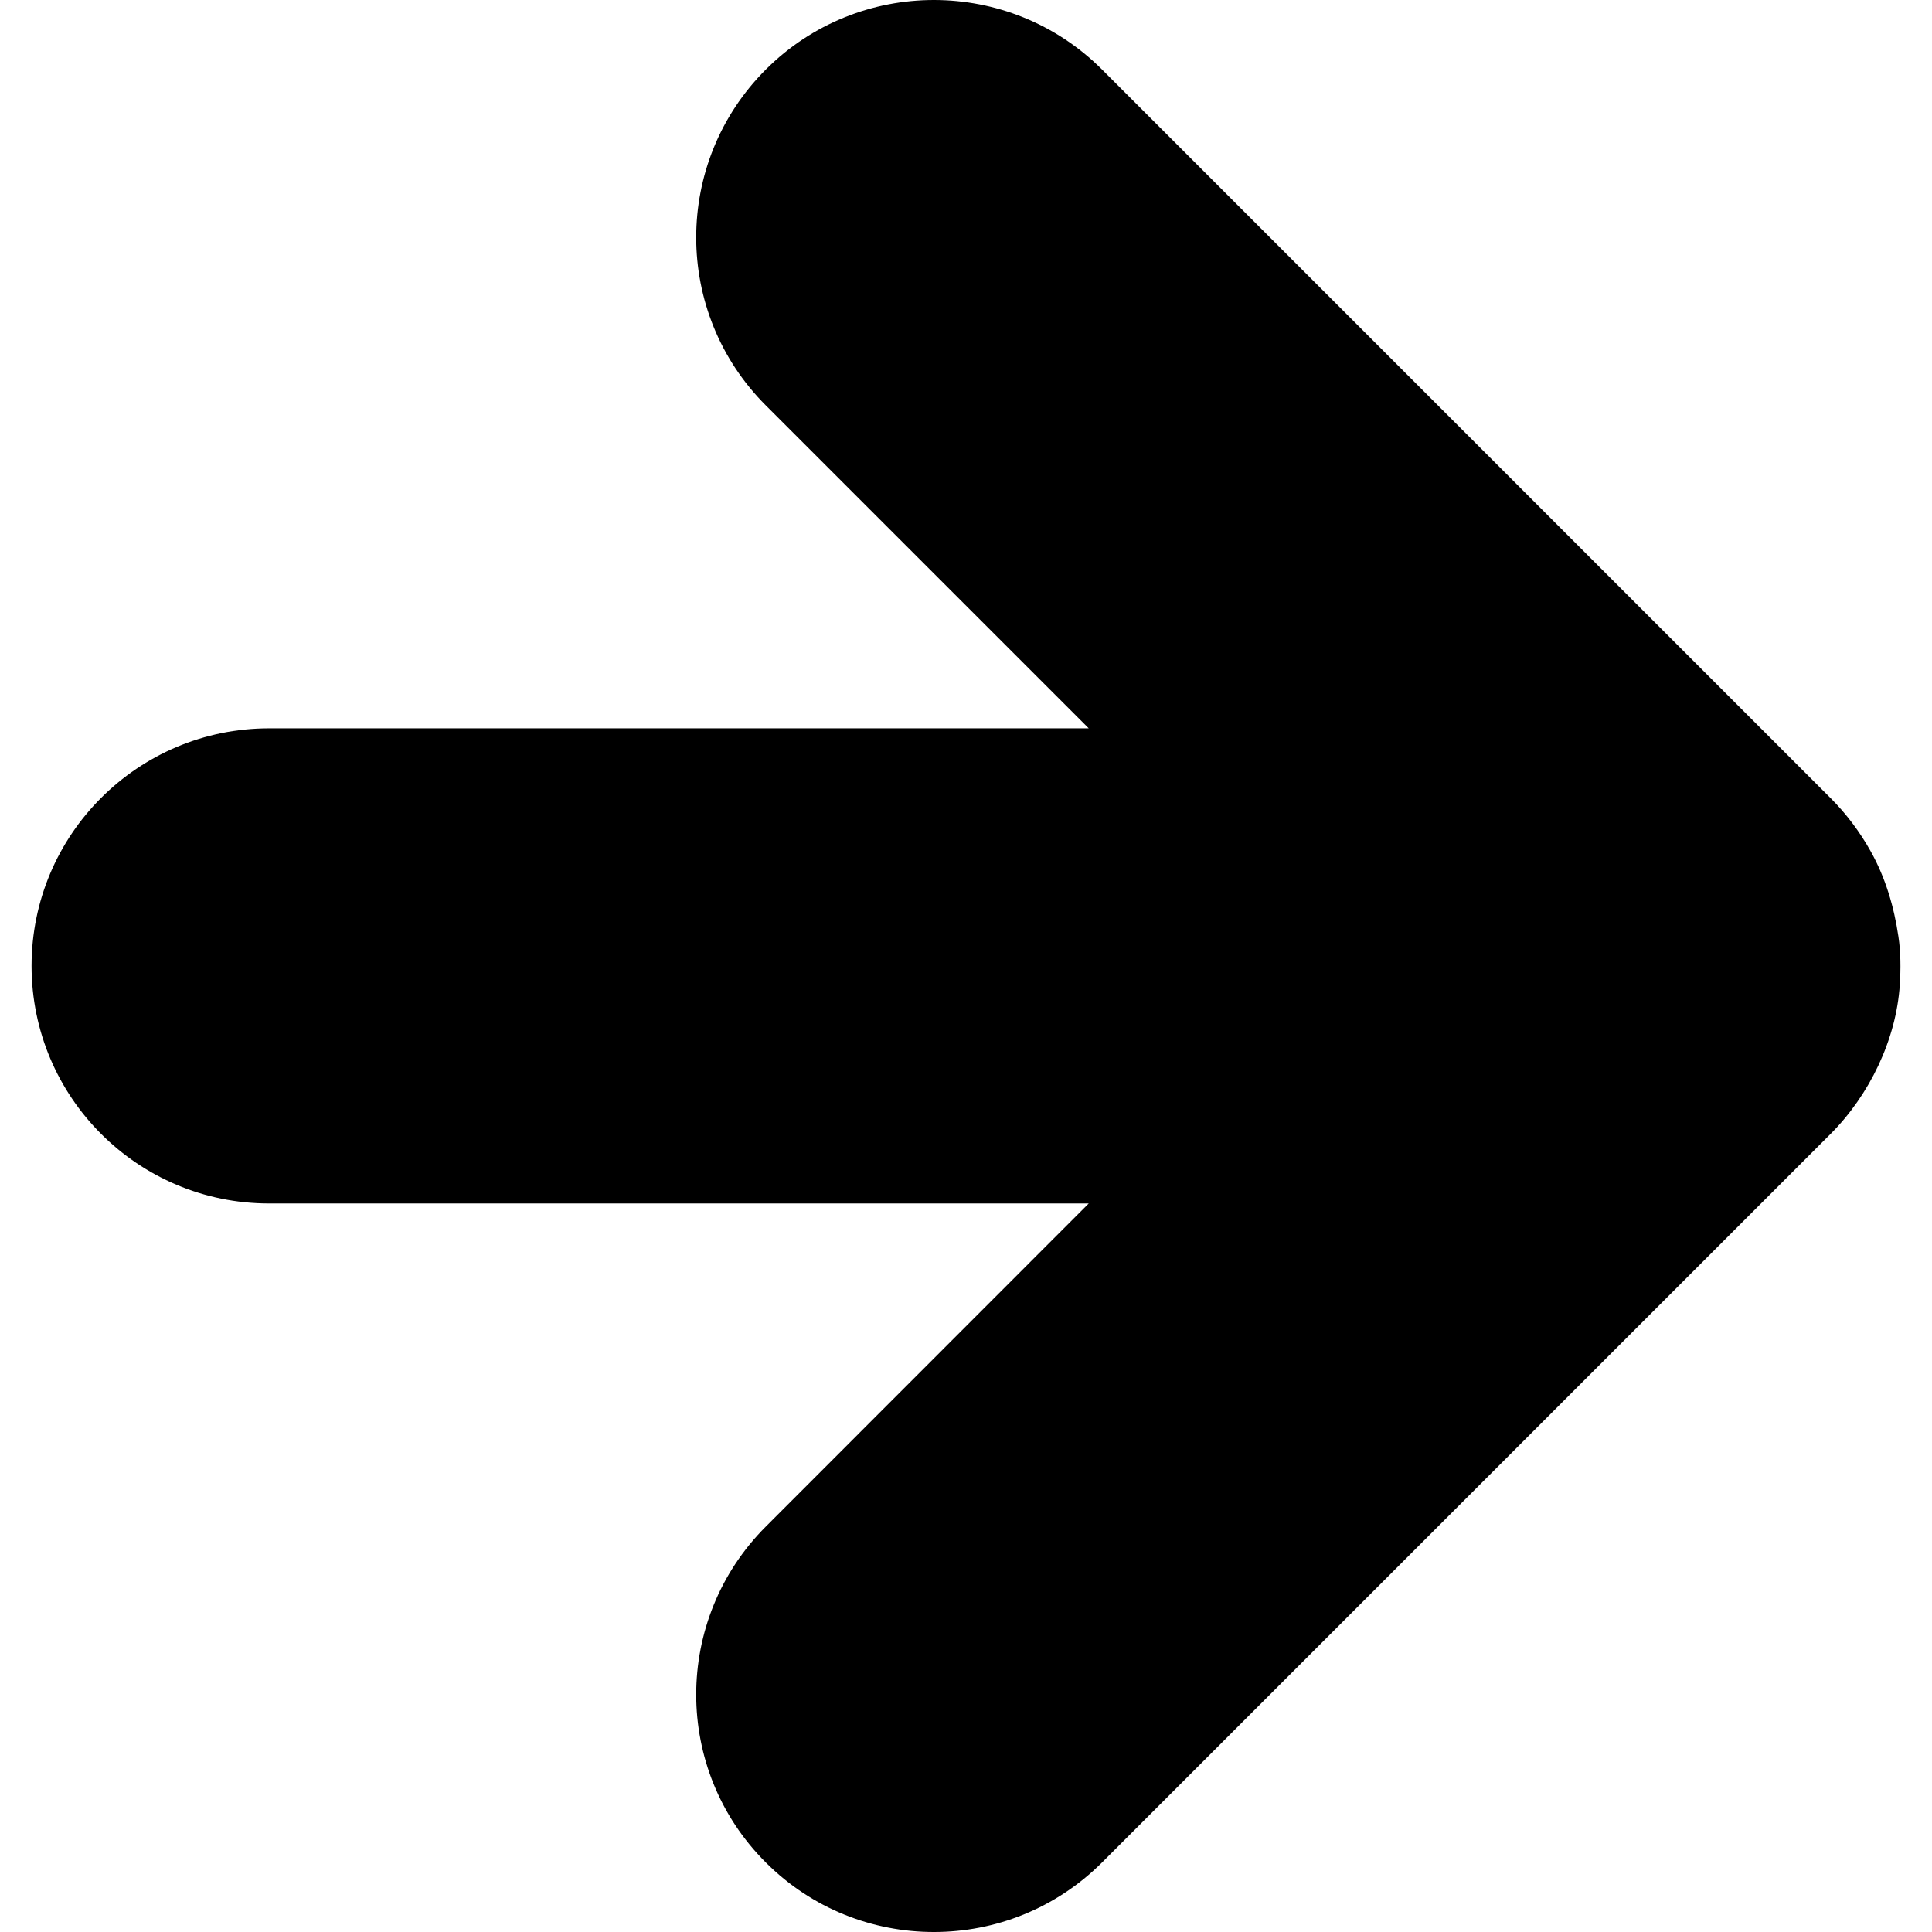
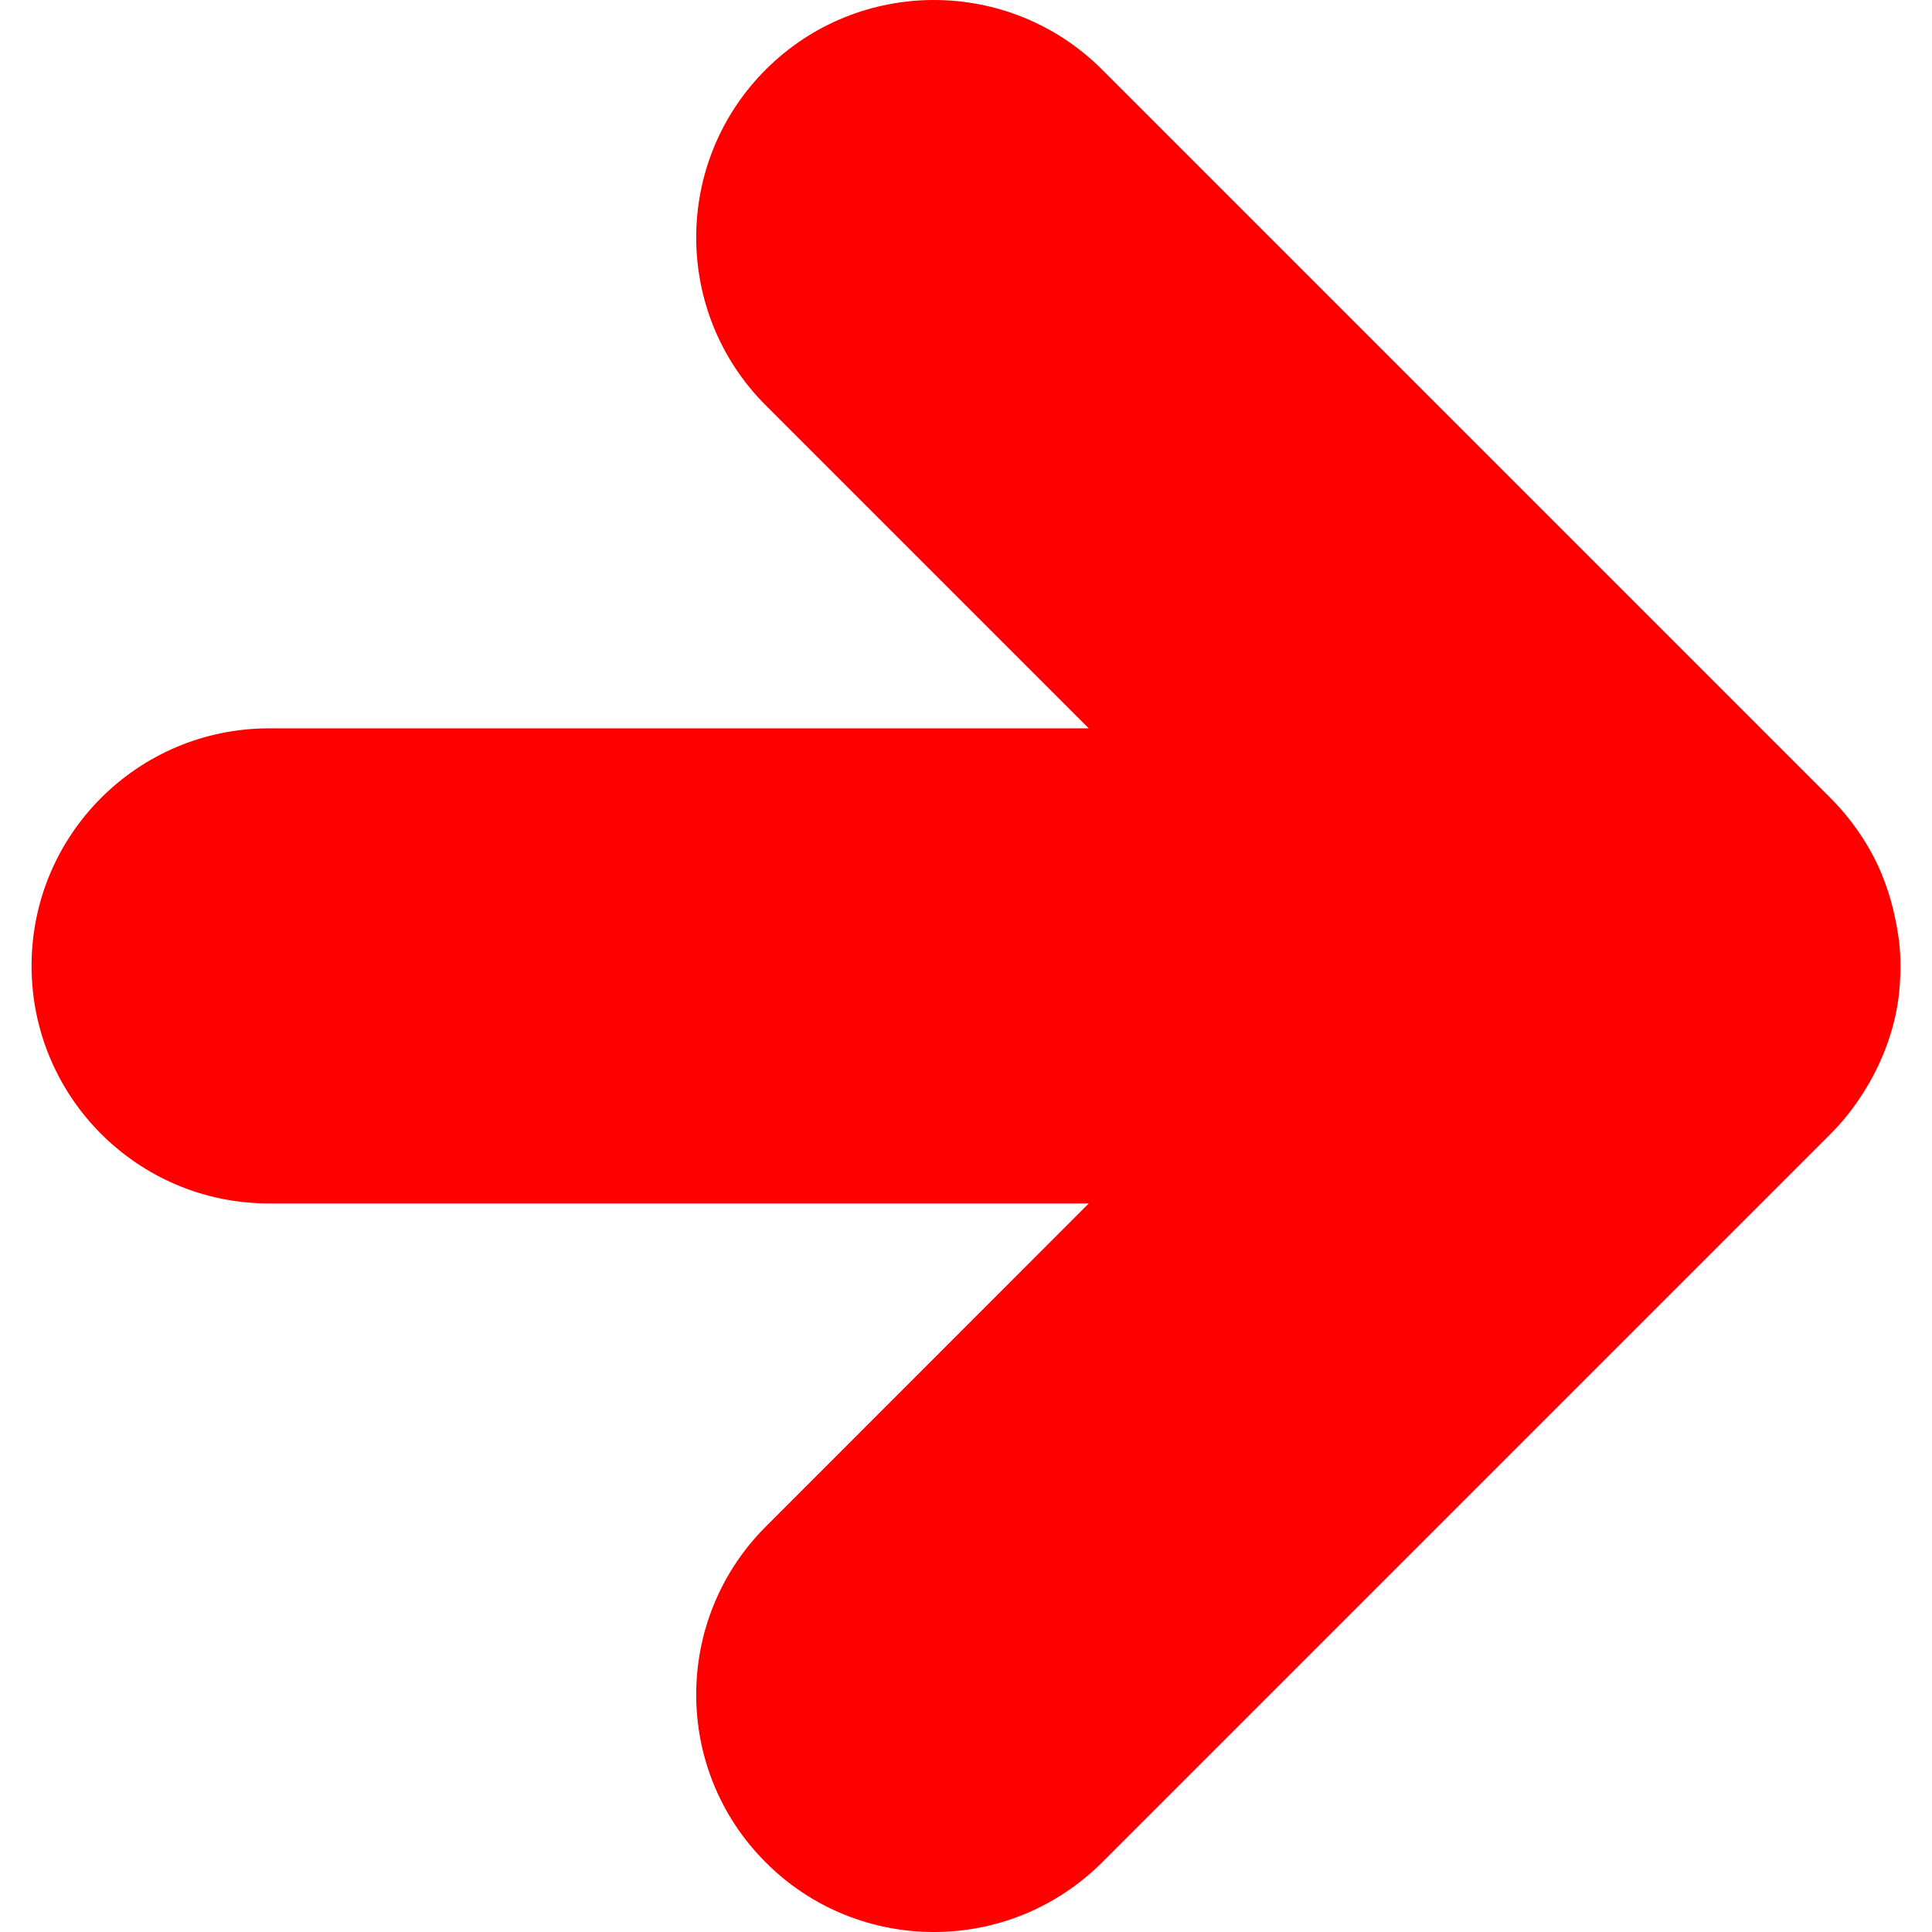
- <svg xmlns="http://www.w3.org/2000/svg" version="1.1" id="Capa_1" x="0px" y="0px" width="975.9px" height="975.9px" viewBox="0 0 975.9 975.9" style="enable-background:new 0 0 975.9 975.9;" xml:space="preserve">
+ <svg xmlns="http://www.w3.org/2000/svg" fill="red" version="1.1" id="Capa_1" x="0px" y="0px" width="975.9px" height="975.9px" viewBox="0 0 975.9 975.9" style="enable-background:new 0 0 975.9 975.9;" xml:space="preserve">
  <g>
    <path d="M386.842,940.801c23.4,23.399,54.101,35.1,84.9,35.1s61.4-11.7,84.9-35.1l368-368l0,0c19.6-19.601,33.199-47.601,35-75.4   c0.5-7.9,0.5-16.5-0.7-24.3c-2.2-15-6.5-29.601-13.9-42.9c-5.5-9.899-12.399-19.1-20.399-27.1l0,0l-368-368   c-46.9-46.801-122.9-46.801-169.801,0c-46.899,46.899-46.899,122.8,0,169.699L549.942,367.9h-414c-66.3,0-120,53.7-120,120   s53.7,120,120,120h414l-163.101,163.2C339.942,818,339.942,894,386.842,940.801z" />
  </g>
  <g>
</g>
  <g>
</g>
  <g>
</g>
  <g>
</g>
  <g>
</g>
  <g>
</g>
  <g>
</g>
  <g>
</g>
  <g>
</g>
  <g>
</g>
  <g>
</g>
  <g>
</g>
  <g>
</g>
  <g>
</g>
  <g>
</g>
</svg>
